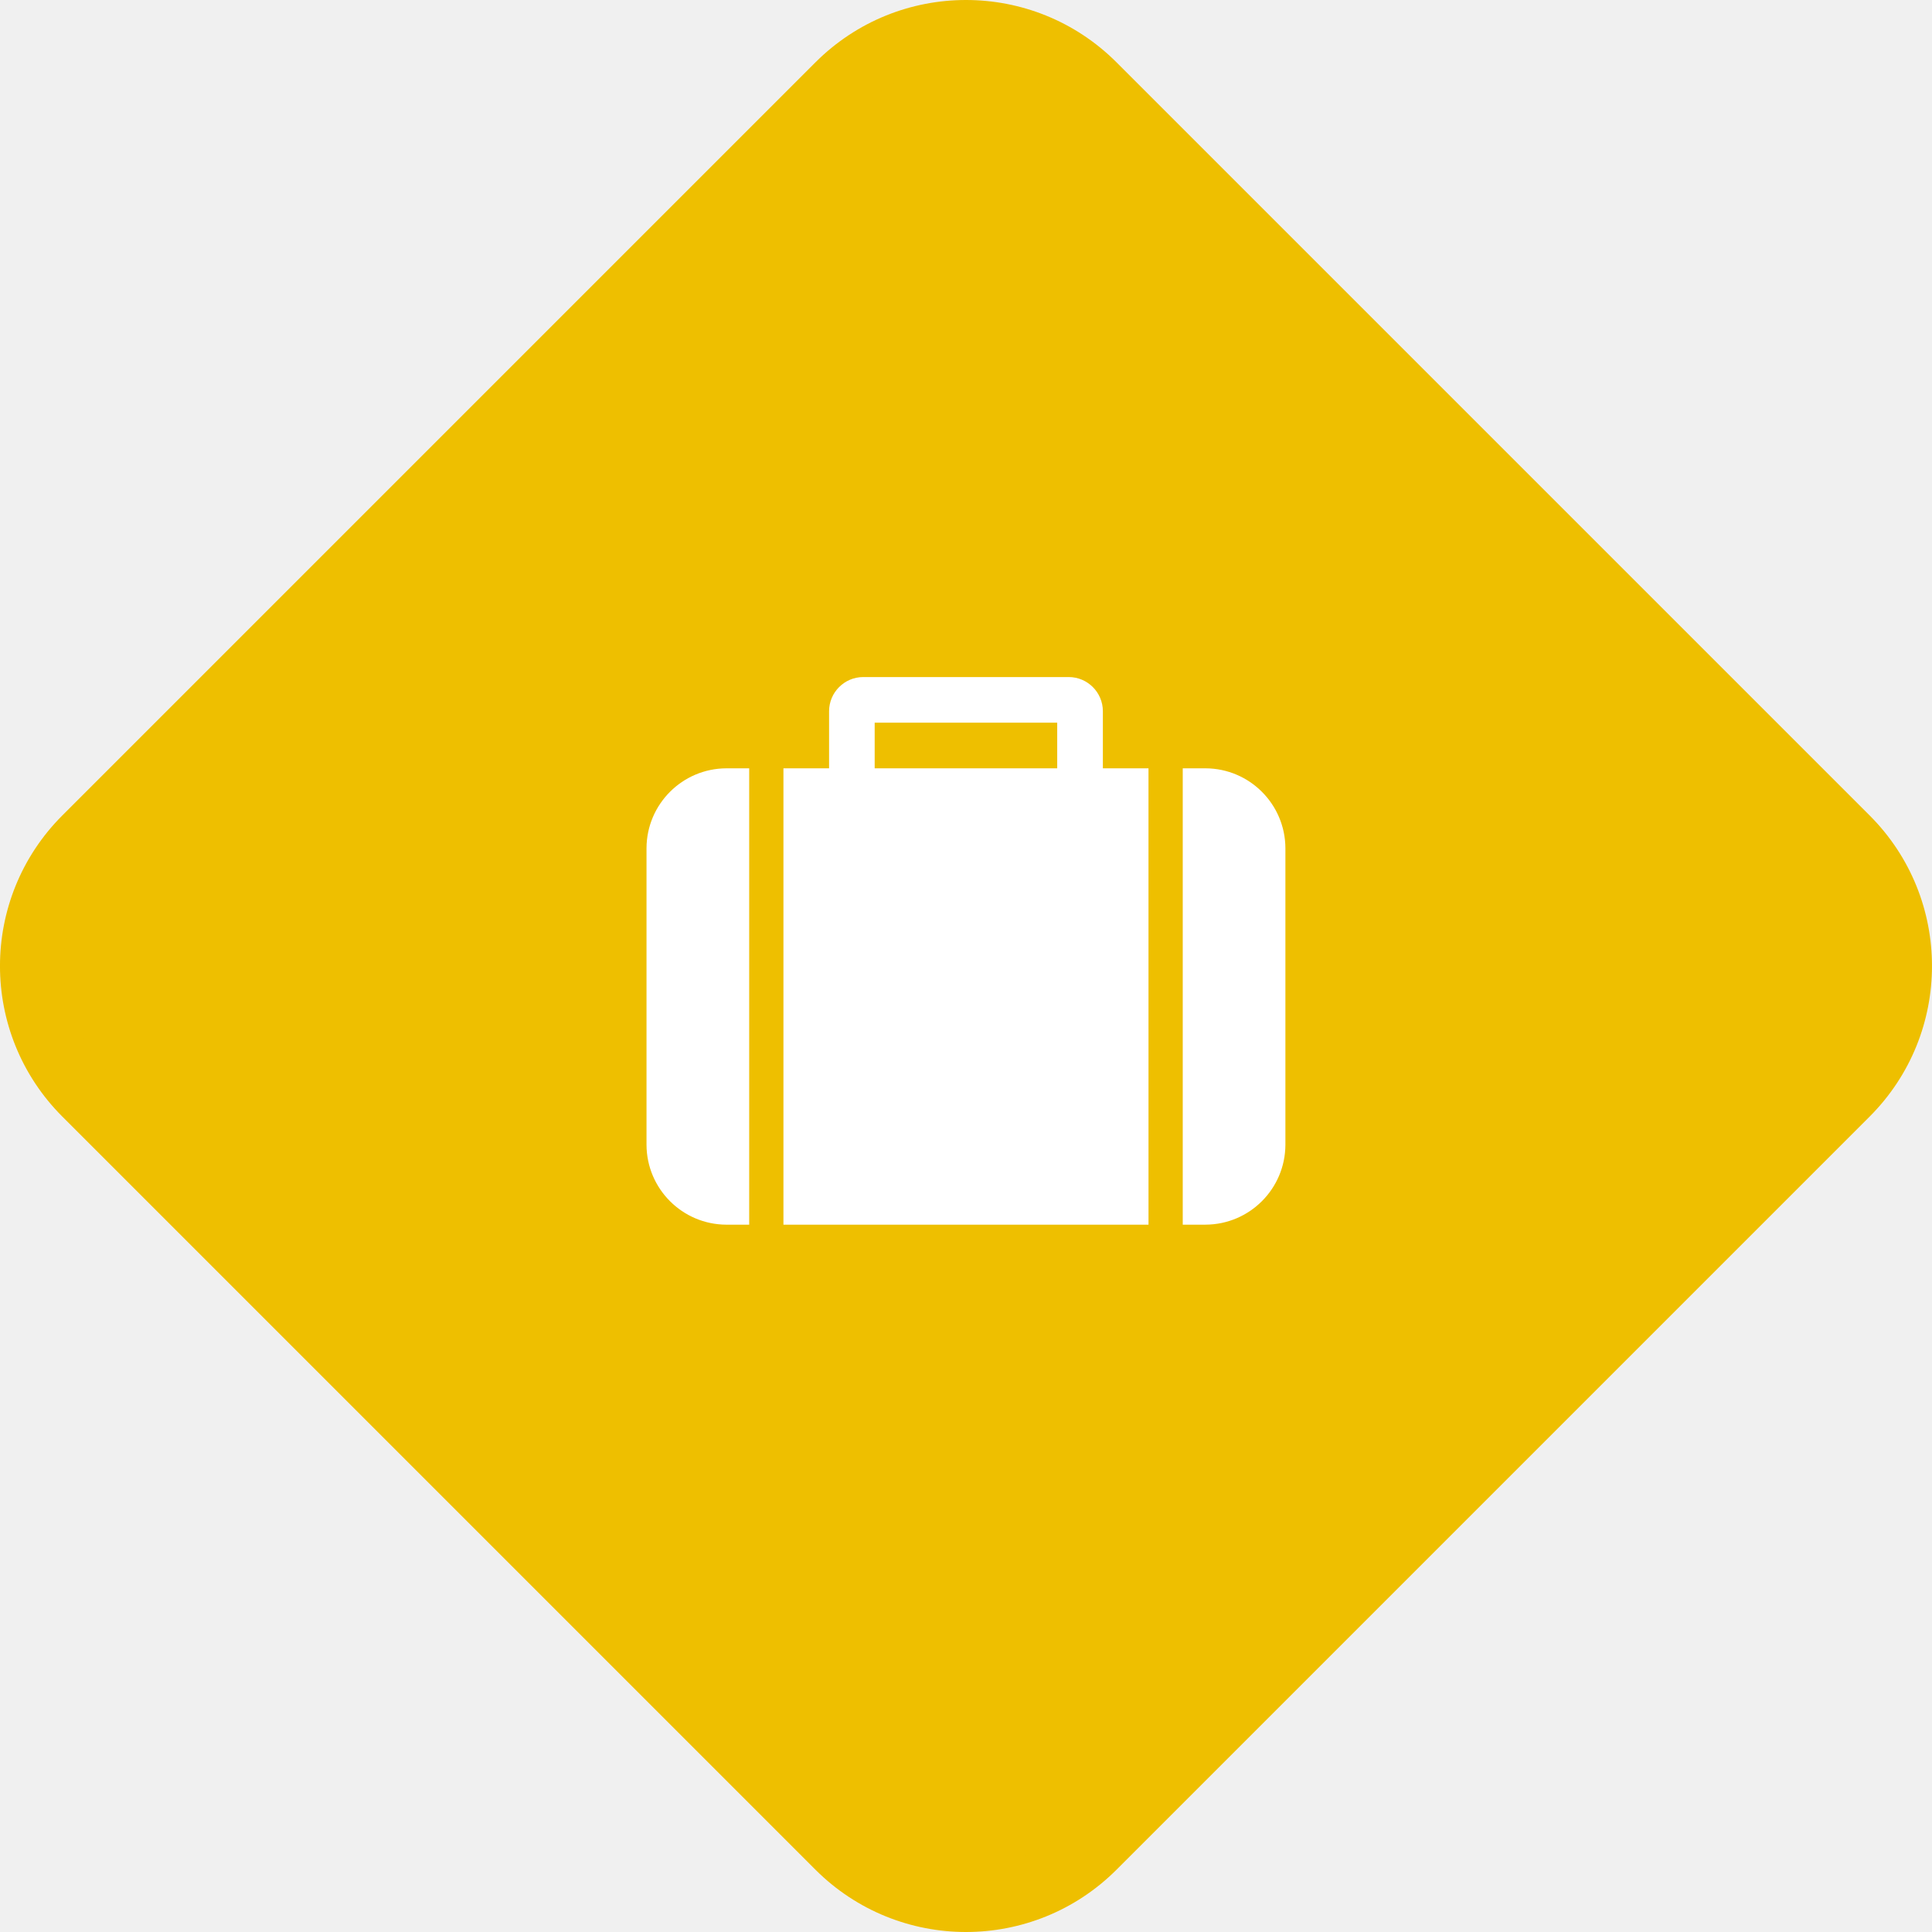
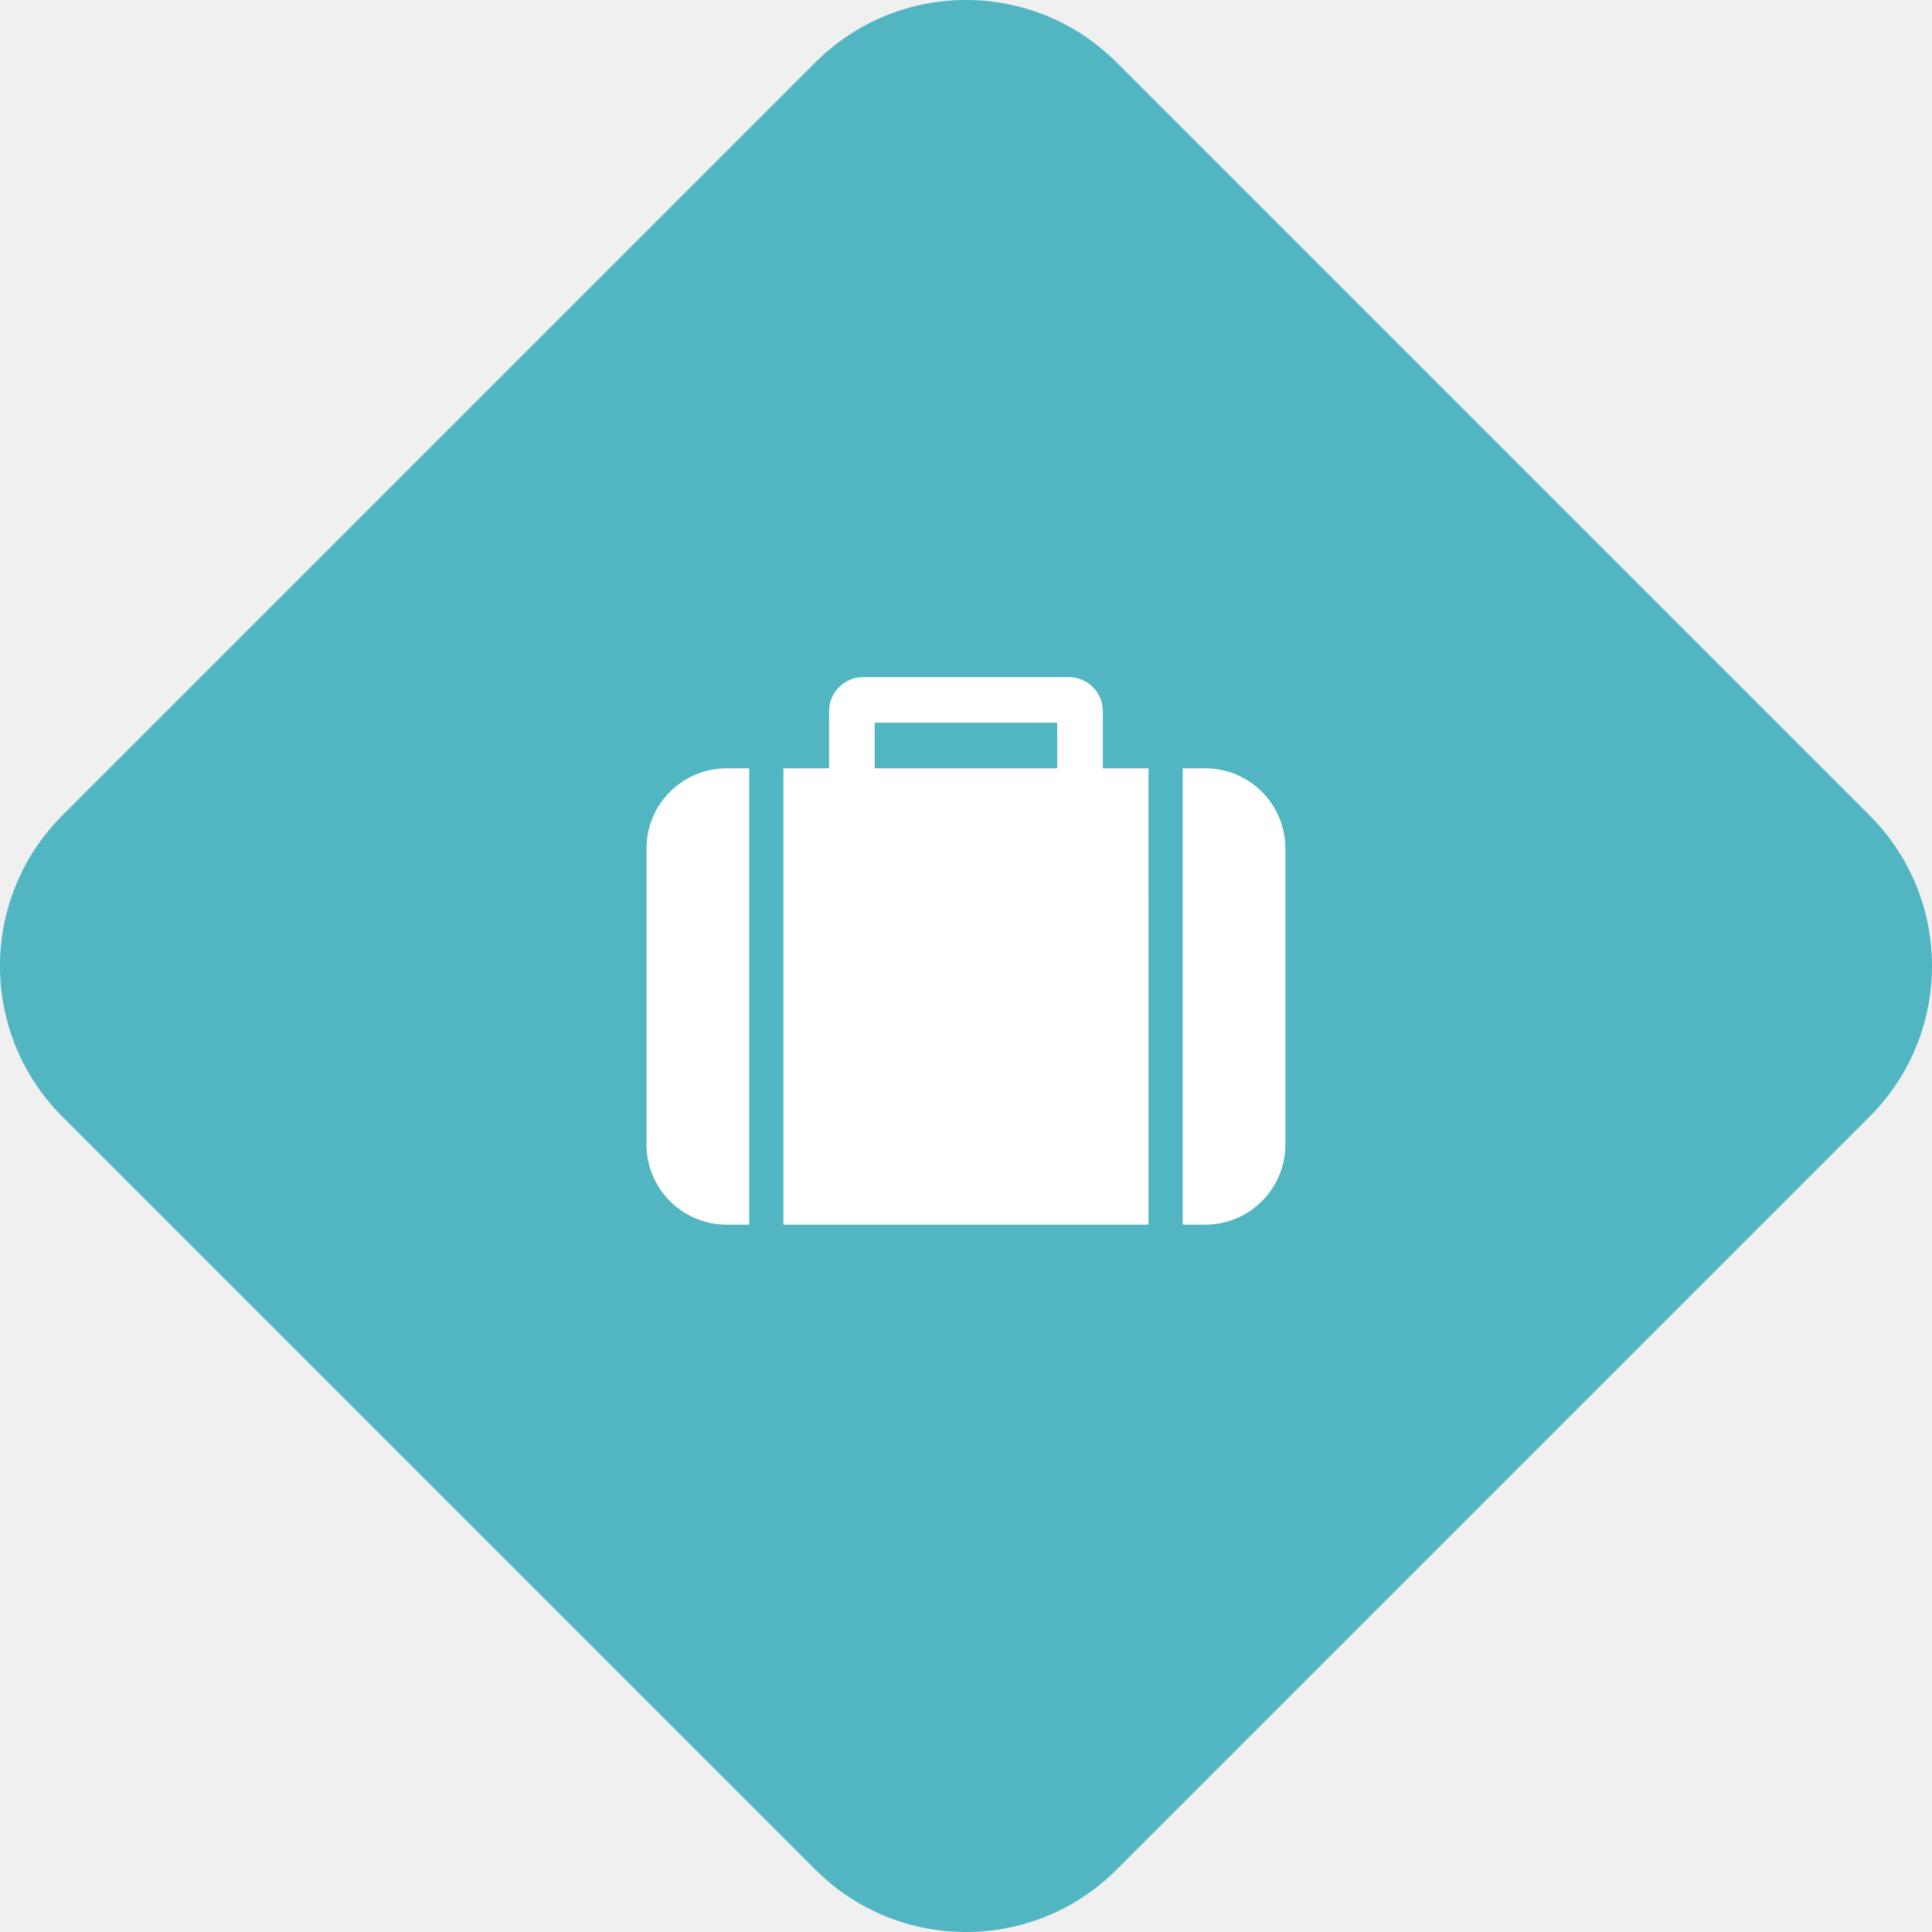
<svg xmlns="http://www.w3.org/2000/svg" width="90.711" height="90.711" viewBox="0 0 90.711 90.711">
  <g id="icon" transform="translate(-914.645 -2312.643)">
-     <g id="bg" fill="#eebf00" stroke-linejoin="round">
+     <g id="bg" fill="#51b6c2" stroke-linejoin="round">
      <path d="M 960 2401.854 C 957.729 2401.854 955.595 2400.97 953.99 2399.365 L 918.634 2364.009 C 917.029 2362.404 916.145 2360.269 916.145 2357.999 C 916.145 2355.728 917.029 2353.594 918.634 2351.989 L 953.99 2316.633 C 955.595 2315.027 957.73 2314.143 960 2314.143 C 962.27 2314.143 964.405 2315.027 966.01 2316.633 L 1001.366 2351.988 C 1002.971 2353.594 1003.855 2355.728 1003.855 2357.999 C 1003.855 2360.269 1002.971 2362.404 1001.366 2364.009 L 966.01 2399.365 C 964.405 2400.97 962.27 2401.854 960 2401.854 Z" stroke="none" />
-       <path d="M 960 2315.643 C 958.13 2315.643 956.372 2316.371 955.05 2317.694 L 919.695 2353.049 C 918.373 2354.371 917.645 2356.129 917.645 2357.999 C 917.645 2359.869 918.373 2361.626 919.695 2362.948 L 955.05 2398.304 C 956.372 2399.626 958.13 2400.354 960 2400.354 C 961.87 2400.354 963.628 2399.626 964.95 2398.304 L 1000.305 2362.948 C 1001.627 2361.626 1002.355 2359.869 1002.355 2357.999 C 1002.355 2356.129 1001.627 2354.371 1000.305 2353.049 L 964.95 2317.694 C 963.627 2316.371 961.87 2315.643 960 2315.643 M 960 2312.643 C 962.559 2312.643 965.118 2313.62 967.071 2315.573 L 1002.426 2350.928 C 1006.332 2354.833 1006.332 2361.165 1002.426 2365.07 L 967.071 2400.426 C 965.118 2402.378 962.559 2403.354 960 2403.354 C 957.441 2403.354 954.882 2402.378 952.929 2400.426 L 917.573 2365.07 C 913.668 2361.165 913.668 2354.833 917.573 2350.928 L 952.929 2315.573 C 954.882 2313.62 957.441 2312.643 960 2312.643 Z" stroke="none" fill="#eebf00" />
+       <path d="M 960 2315.643 C 958.13 2315.643 956.372 2316.371 955.05 2317.694 L 919.695 2353.049 C 918.373 2354.371 917.645 2356.129 917.645 2357.999 C 917.645 2359.869 918.373 2361.626 919.695 2362.948 L 955.05 2398.304 C 956.372 2399.626 958.13 2400.354 960 2400.354 C 961.87 2400.354 963.628 2399.626 964.95 2398.304 L 1000.305 2362.948 C 1001.627 2361.626 1002.355 2359.869 1002.355 2357.999 C 1002.355 2356.129 1001.627 2354.371 1000.305 2353.049 L 964.95 2317.694 C 963.627 2316.371 961.87 2315.643 960 2315.643 M 960 2312.643 C 962.559 2312.643 965.118 2313.62 967.071 2315.573 L 1002.426 2350.928 C 1006.332 2354.833 1006.332 2361.165 1002.426 2365.07 L 967.071 2400.426 C 965.118 2402.378 962.559 2403.354 960 2403.354 C 957.441 2403.354 954.882 2402.378 952.929 2400.426 L 917.573 2365.07 C 913.668 2361.165 913.668 2354.833 917.573 2350.928 L 952.929 2315.573 C 954.882 2313.62 957.441 2312.643 960 2312.643 Z" stroke="none" fill="#51b6c2" />
    </g>
    <path id="_" data-name=" " d="M955.713,2348.717v-2.143h8.57v2.143Zm-5.892,0H948.75a3.765,3.765,0,0,0-3.75,3.75v13.927a3.765,3.765,0,0,0,3.75,3.75h1.071Zm18.748,0h-2.142v-2.678a1.607,1.607,0,0,0-1.607-1.607h-9.641a1.607,1.607,0,0,0-1.607,1.607v2.678h-2.143v21.426h17.141Zm6.428,3.75a3.765,3.765,0,0,0-3.749-3.75h-1.071v21.426h1.071a3.765,3.765,0,0,0,3.749-3.75Z" fill="#fff" />
  </g>
</svg>
